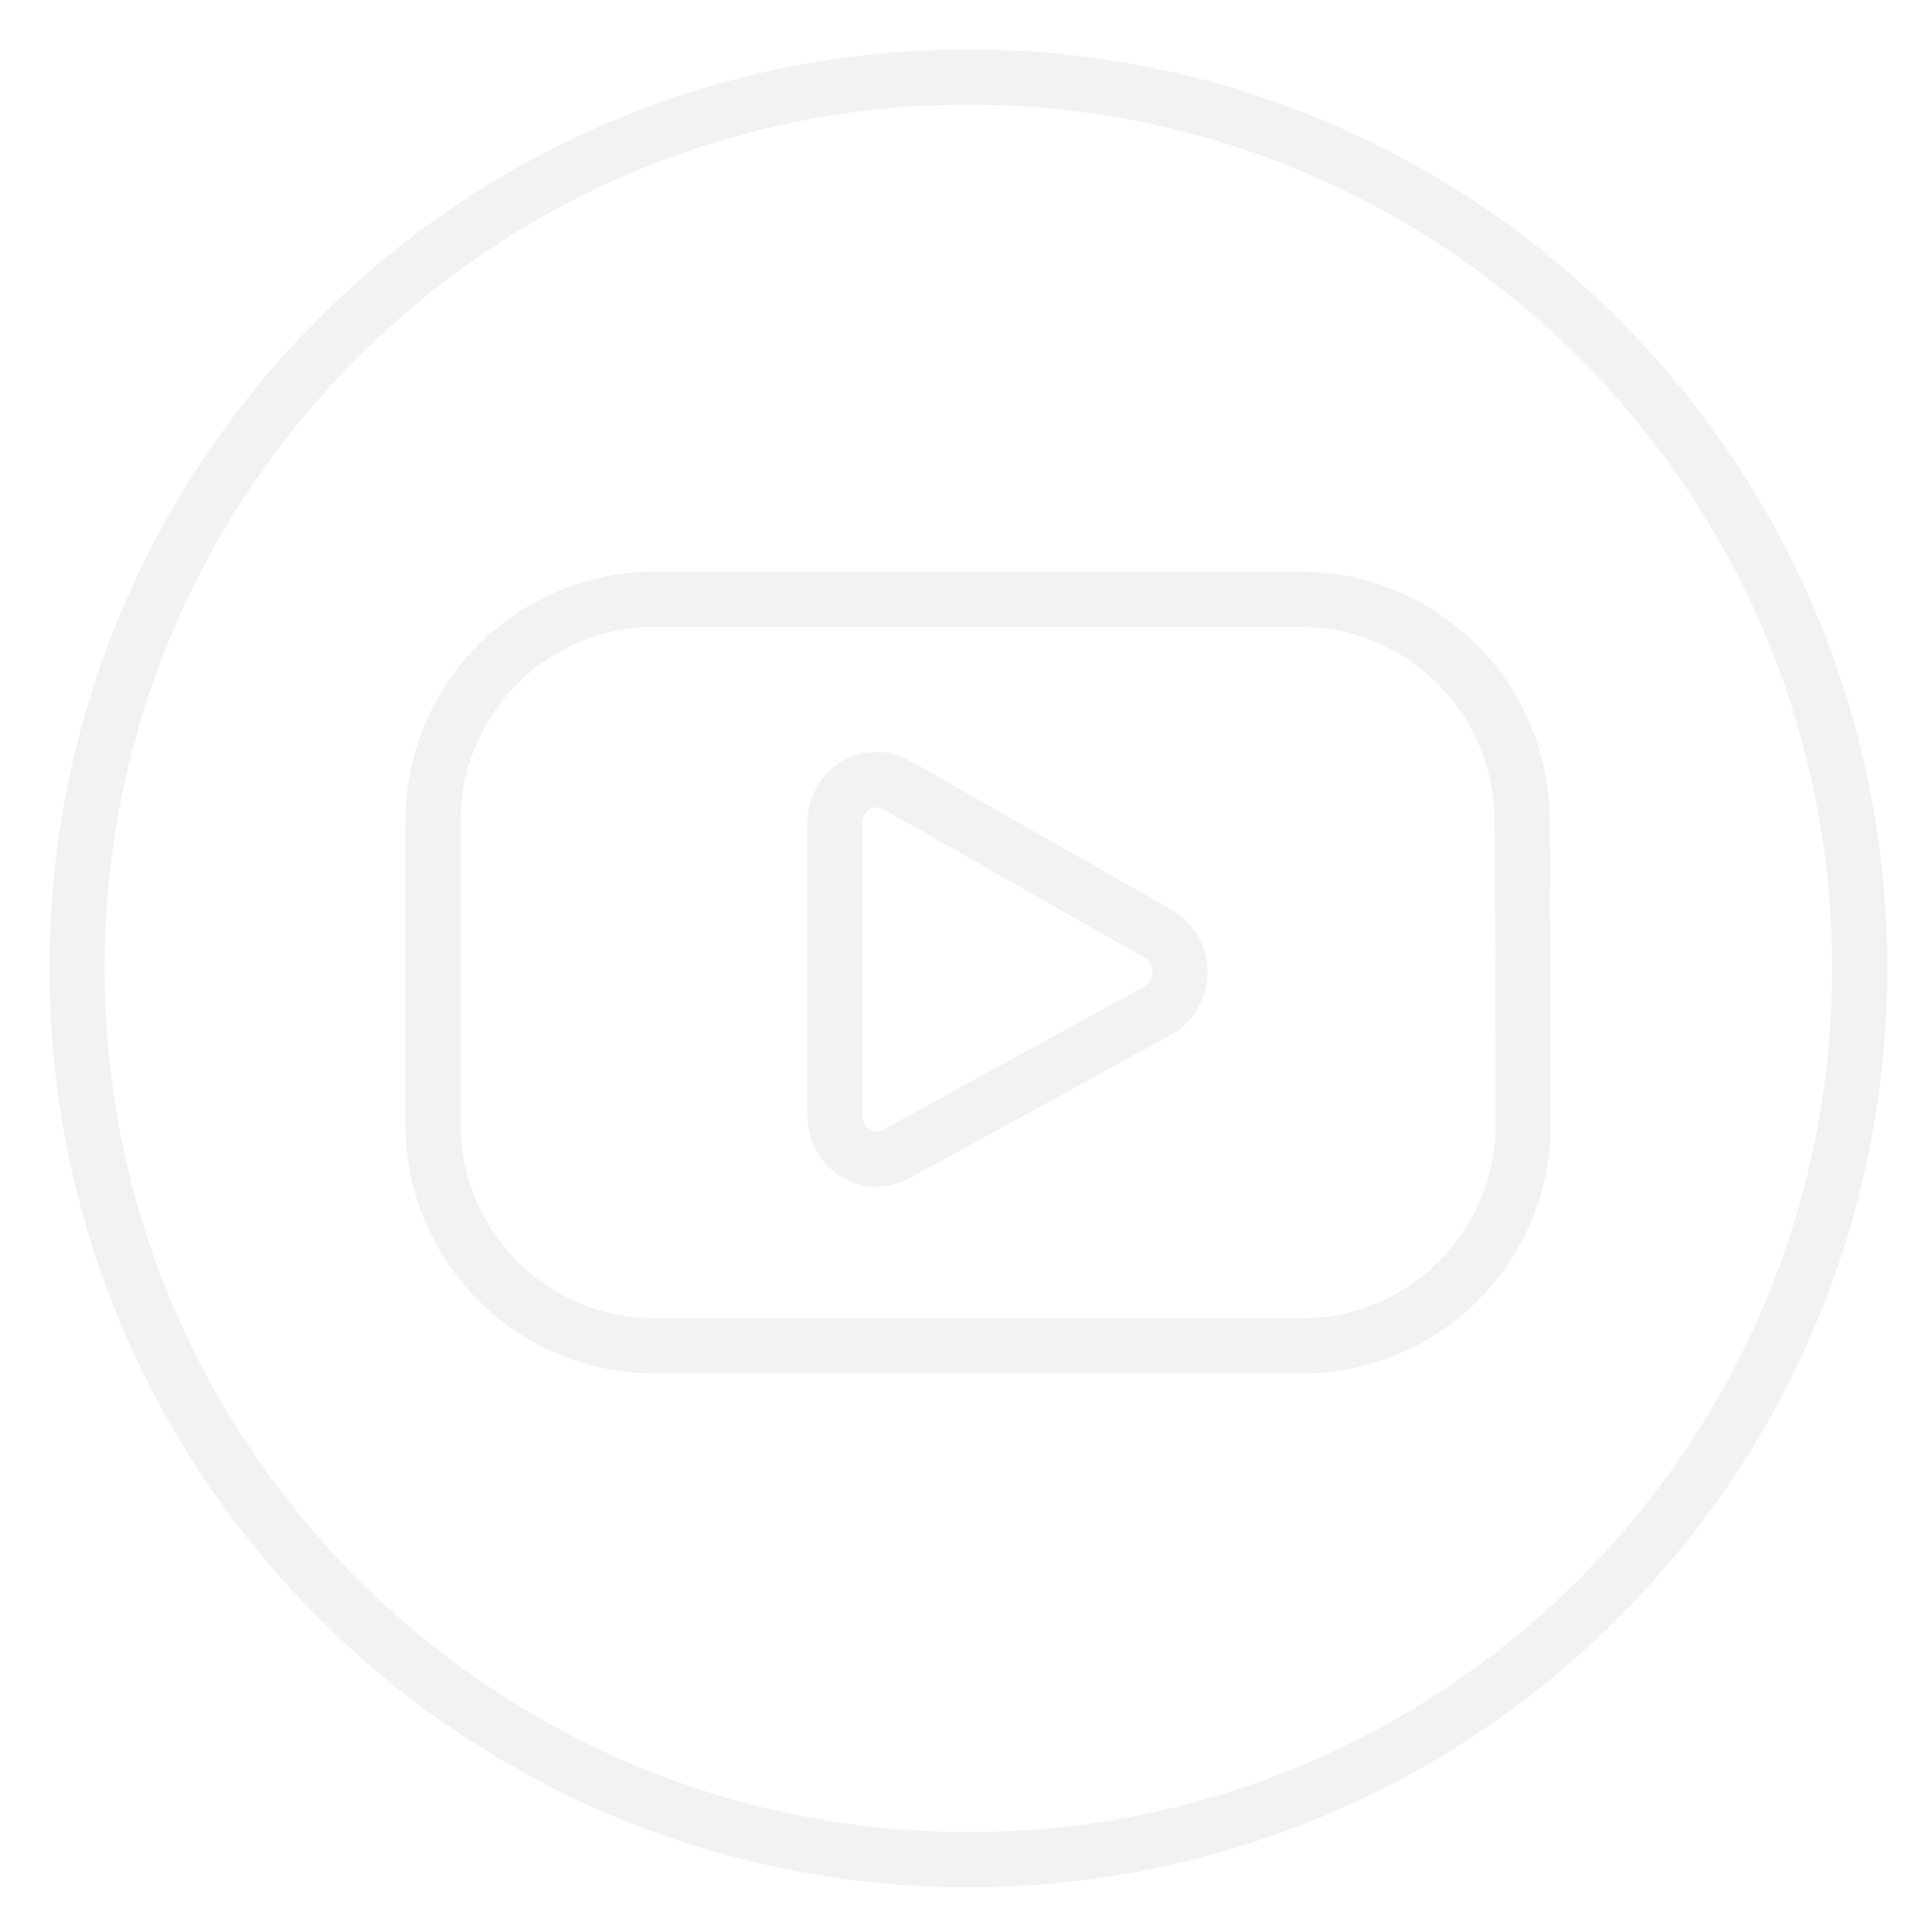
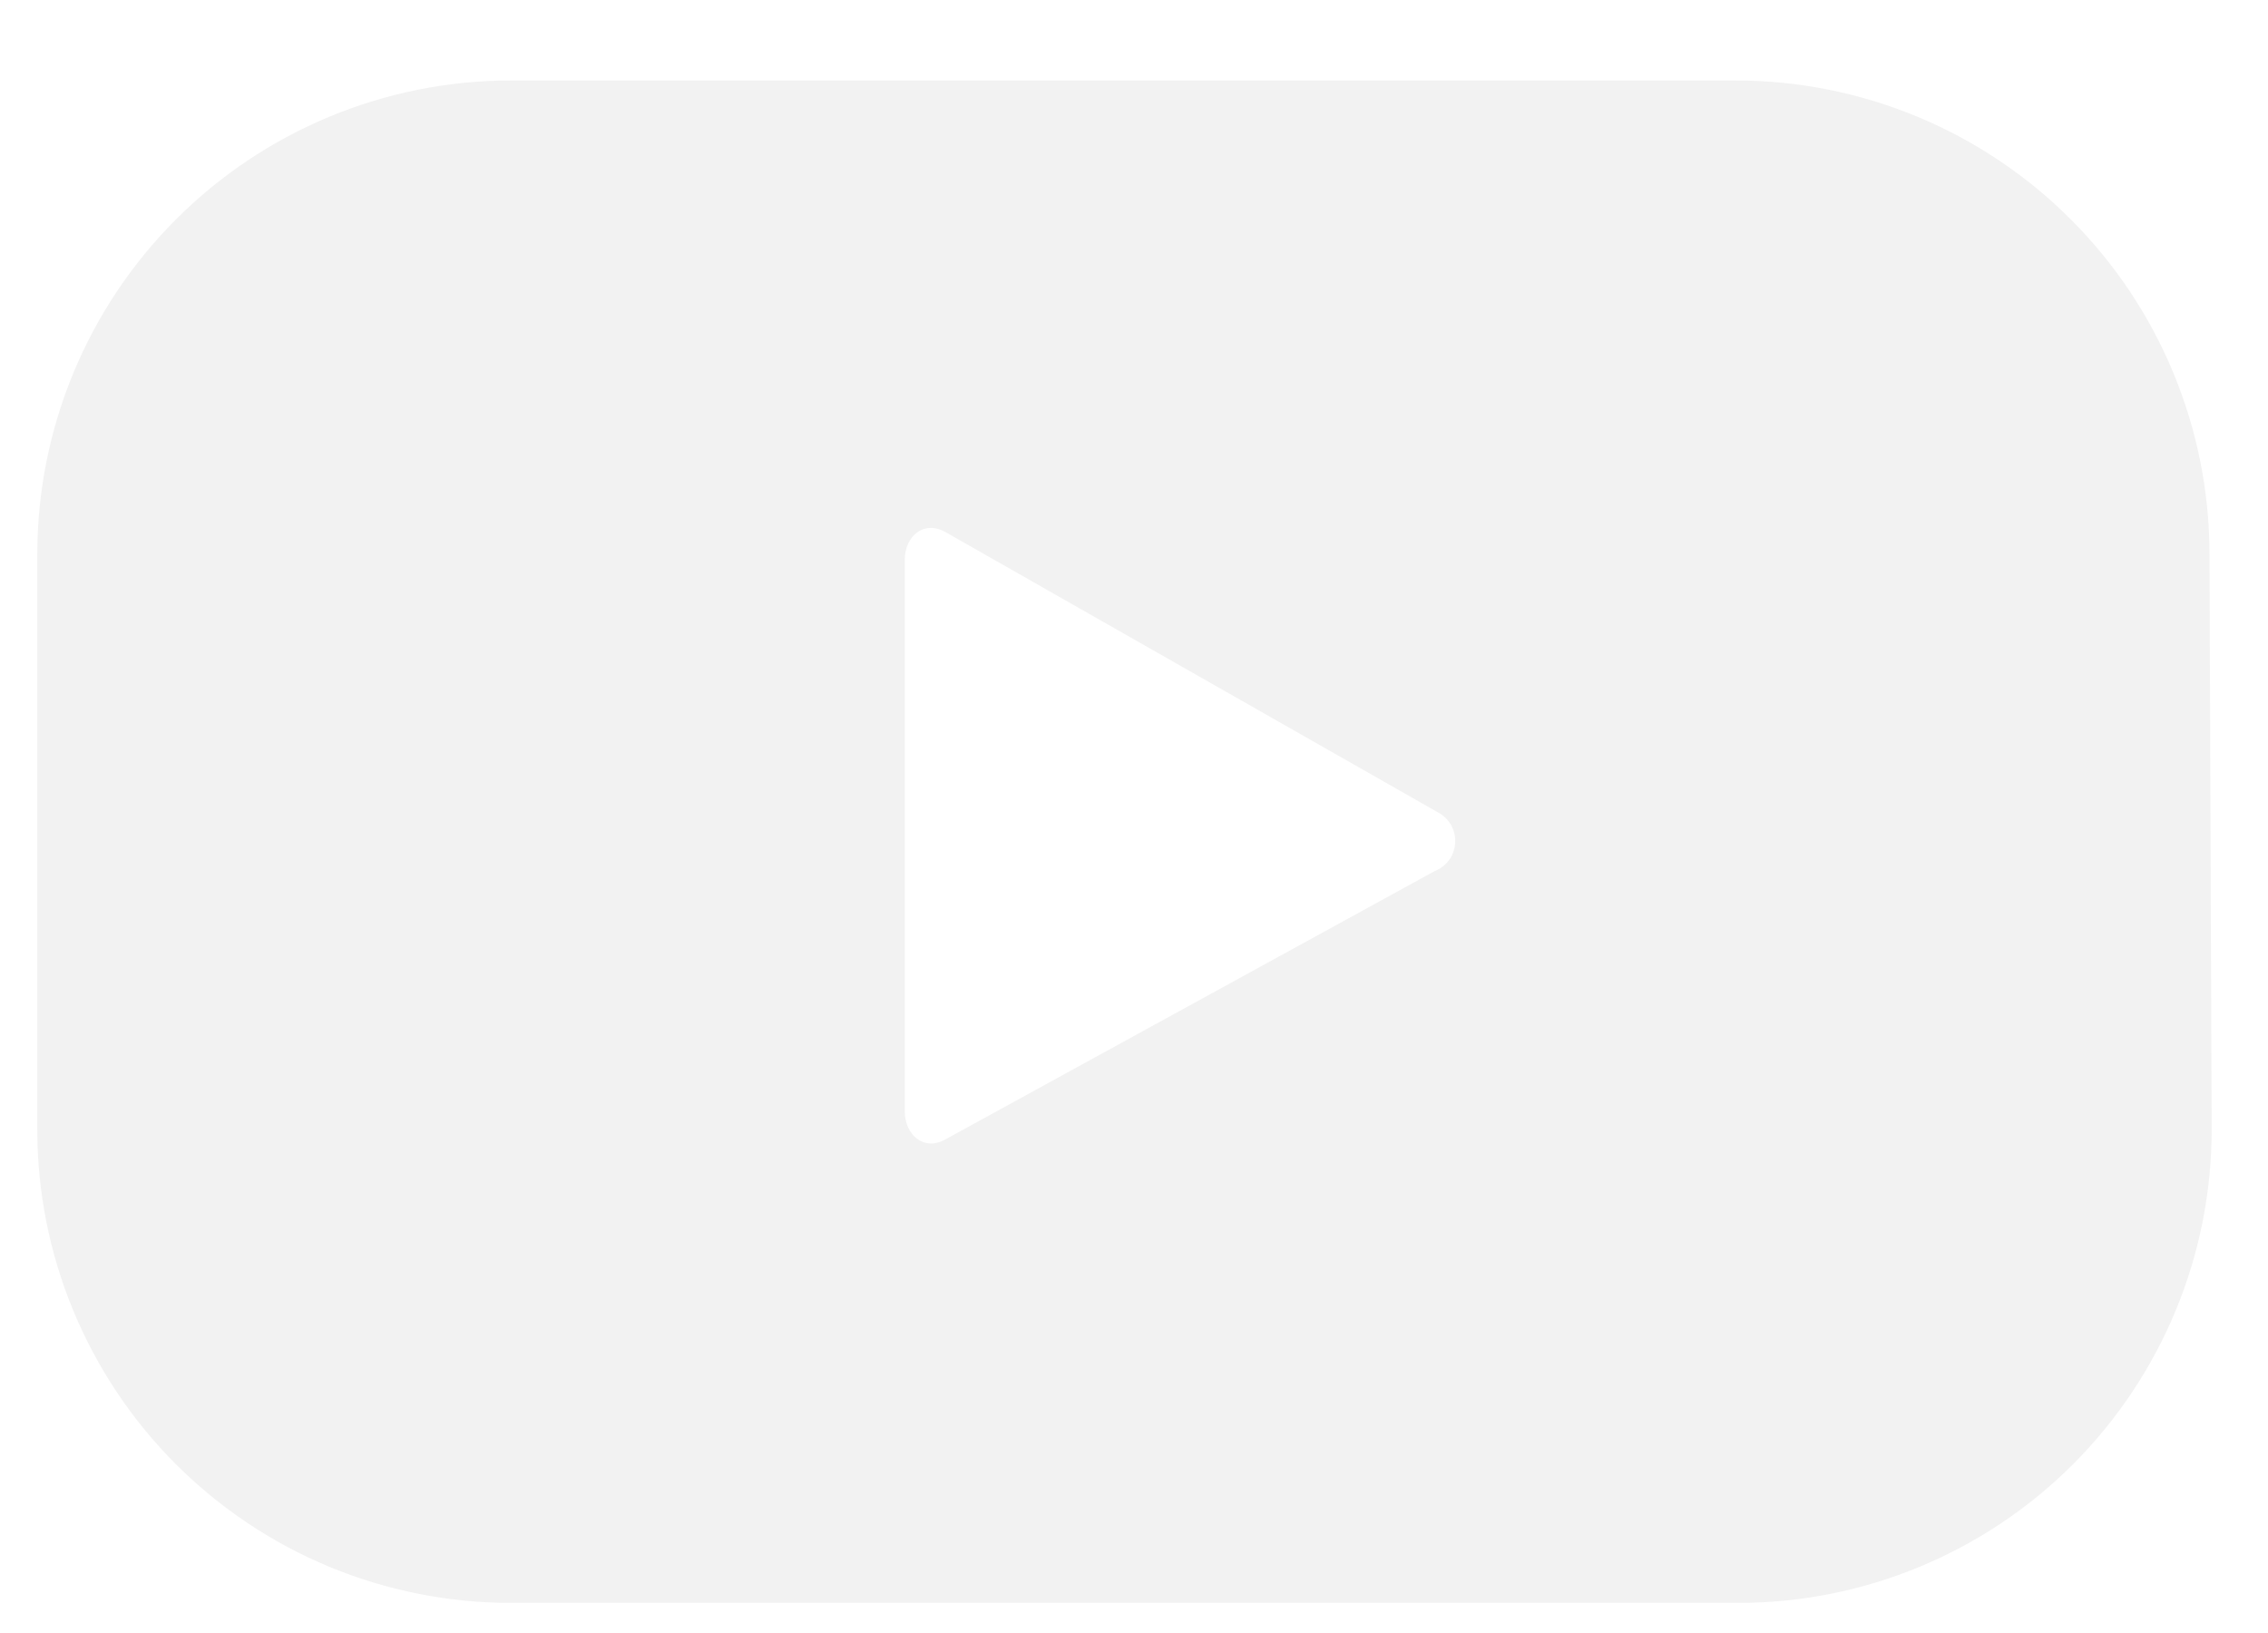
- <svg xmlns="http://www.w3.org/2000/svg" width="35" height="35" viewBox="0 0 35 35" fill="none">
-   <path d="M33.69 17.542C33.69 26.46 26.46 33.689 17.543 33.689C8.625 33.689 1.395 26.46 1.395 17.542C1.395 8.624 8.625 1.395 17.543 1.395C26.46 1.395 33.69 8.624 33.69 17.542Z" stroke="#F2F2F2" />
-   <path d="M27.576 14.877L27.576 14.879L27.596 20.366C27.596 20.367 27.596 20.367 27.596 20.367C27.596 21.432 27.173 22.453 26.42 23.207C25.667 23.96 24.645 24.383 23.58 24.383H11.86C11.332 24.383 10.809 24.279 10.322 24.077C9.834 23.874 9.391 23.578 9.018 23.204C8.645 22.831 8.349 22.387 8.148 21.899C7.946 21.411 7.843 20.888 7.844 20.36V20.36V14.877C7.844 13.811 8.267 12.788 9.02 12.034C9.773 11.28 10.795 10.855 11.861 10.854H23.559C24.625 10.855 25.646 11.28 26.399 12.034C27.153 12.788 27.576 13.811 27.576 14.877ZM16.261 14.23L16.26 14.229C16.005 14.085 15.694 14.083 15.447 14.262C15.22 14.427 15.123 14.689 15.123 14.932V20.188C15.123 20.432 15.221 20.69 15.441 20.855C15.68 21.033 15.988 21.043 16.247 20.901C16.247 20.901 16.248 20.9 16.248 20.9L20.899 18.35C21.026 18.293 21.136 18.204 21.219 18.093C21.309 17.97 21.364 17.824 21.375 17.672C21.386 17.519 21.354 17.367 21.282 17.232C21.211 17.098 21.102 16.986 20.97 16.91L20.969 16.91L16.261 14.23Z" stroke="#F2F2F2" />
+ <svg xmlns="http://www.w3.org/2000/svg" width="25" height="18" viewBox="0 0 25 18" fill="none">
+   <path d="M24.355 6.111C24.355 4.727 23.806 3.399 22.828 2.42C21.85 1.44 20.523 0.889 19.139 0.887H5.627C4.243 0.889 2.916 1.44 1.938 2.42C0.96 3.399 0.411 4.727 0.411 6.111V12.443C0.41 13.129 0.544 13.808 0.806 14.442C1.068 15.076 1.452 15.652 1.936 16.137C2.421 16.622 2.996 17.007 3.629 17.27C4.263 17.532 4.942 17.668 5.627 17.668H19.163C20.546 17.668 21.873 17.118 22.851 16.14C23.829 15.161 24.379 13.835 24.379 12.451L24.355 6.111ZM15.814 9.602L10.416 12.562C10.187 12.689 9.973 12.515 9.973 12.245V6.174C9.973 5.905 10.187 5.731 10.424 5.866L15.862 8.961C15.92 8.994 15.968 9.043 16 9.103C16.031 9.162 16.045 9.229 16.04 9.296C16.035 9.363 16.012 9.428 15.972 9.482C15.931 9.536 15.877 9.577 15.814 9.602Z" fill="#F2F2F2" />
</svg>
